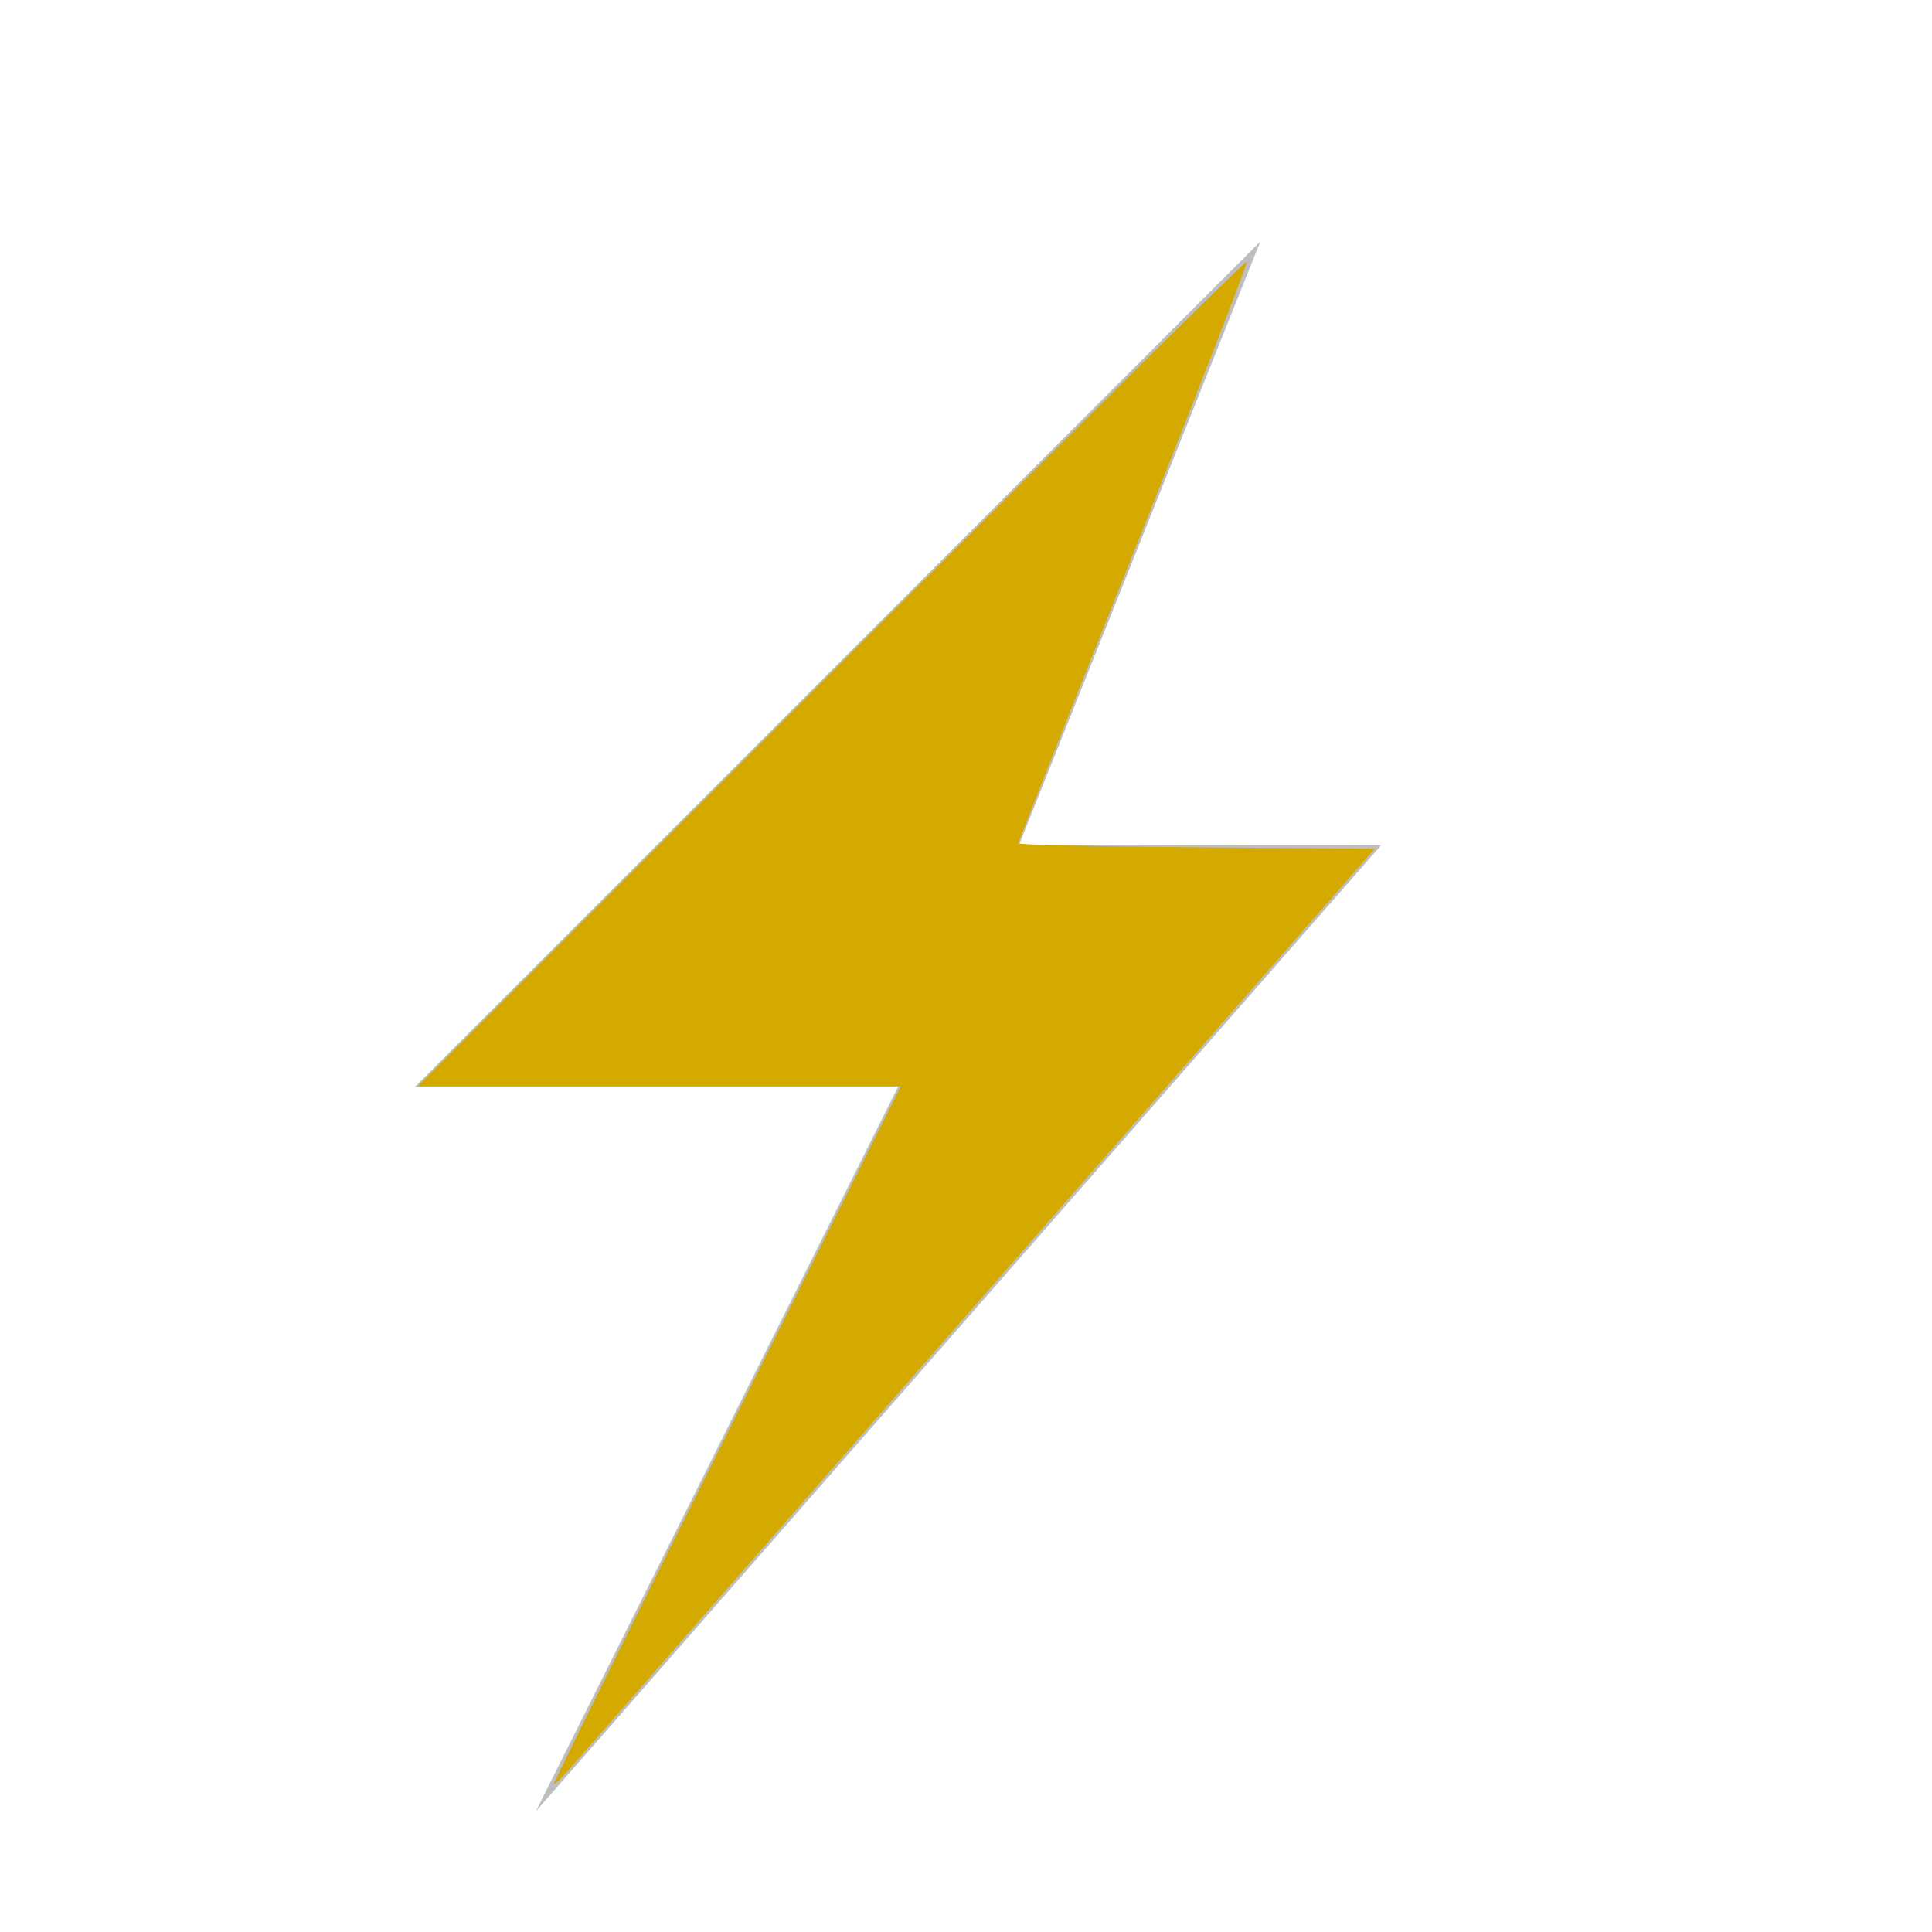
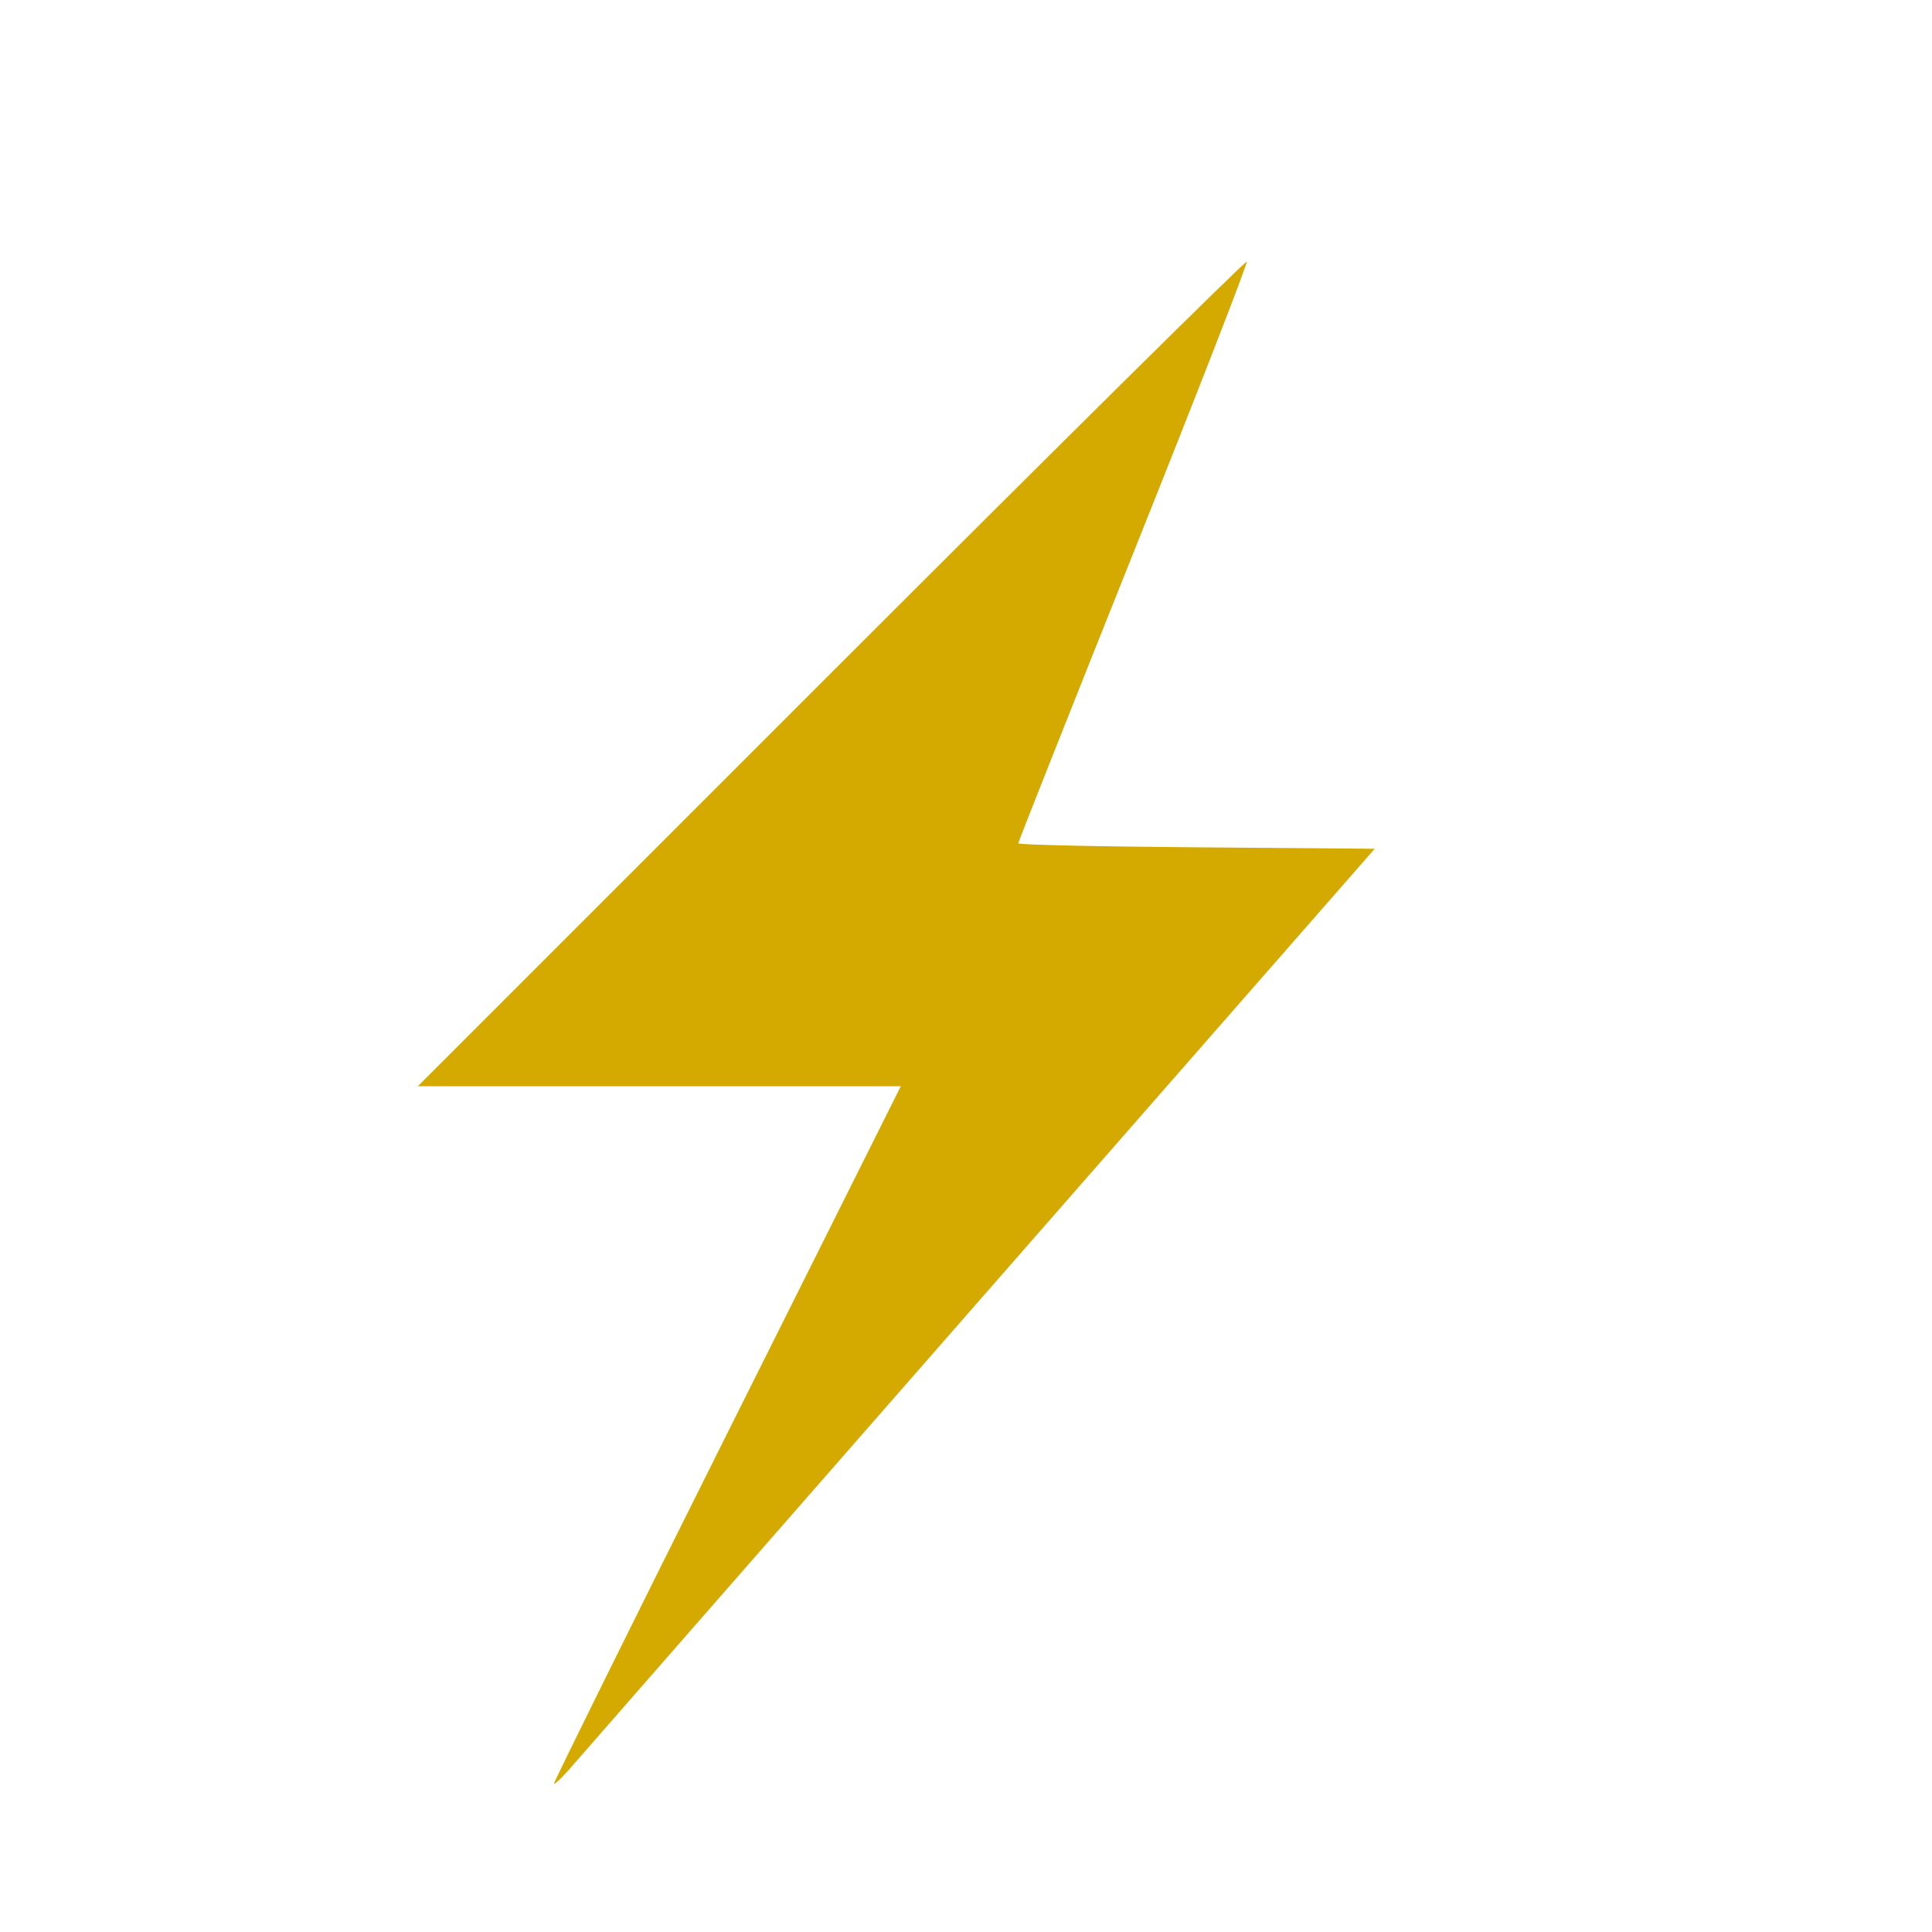
<svg xmlns="http://www.w3.org/2000/svg" height="16" id="svg7384" version="1.1" width="16">
  <defs id="defs7386">
    <filter color-interpolation-filters="sRGB" id="filter7554">
      <feBlend id="feBlend7556" in2="BackgroundImage" mode="darken" />
    </filter>
    <filter color-interpolation-filters="sRGB" id="filter7554-7">
      <feBlend id="feBlend7556-6" in2="BackgroundImage" mode="darken" />
    </filter>
  </defs>
  <g id="layer9" label="status" style="display:inline" transform="translate(-613.0002,482)">
-     <path d="m 623.438,-480 -7,7 4,0 -3,6 7,-8 -3,0 z" id="path2397" style="display:inline;overflow:visible;visibility:visible;fill:#bebebe;fill-opacity:1;fill-rule:evenodd;stroke:none;stroke-width:4;marker:none;enable-background:accumulate" />
    <path style="fill:#d4aa00" d="m 4.588,14.771 c 0,-0.017 0.646,-1.323 1.436,-2.903 l 1.436,-2.872 -2,0 -2,0 3.423,-3.423 C 8.767,3.689 10.315,2.157 10.325,2.167 10.335,2.177 9.914,3.26 9.388,4.574 8.863,5.888 8.433,6.972 8.433,6.984 c 0,0.012 0.664,0.027 1.476,0.033 l 1.476,0.012 -3.249,3.712 c -1.787,2.042 -3.316,3.79 -3.399,3.886 -0.082,0.096 -0.15,0.16 -0.15,0.143 z" id="path3347" transform="translate(613.0002,-482)" />
  </g>
  <g id="layer10" style="display:inline" transform="translate(-613.0002,482)" />
  <g id="layer13" style="display:inline" transform="translate(-613.0002,482)" />
  <g id="layer14" transform="translate(-613.0002,482)" />
  <g id="layer15" style="display:inline" transform="translate(-613.0002,482)" />
  <g id="g71291" style="display:inline" transform="translate(-613.0002,482)" />
  <g id="layer12" style="display:inline" transform="translate(-613.0002,482)" />
</svg>
